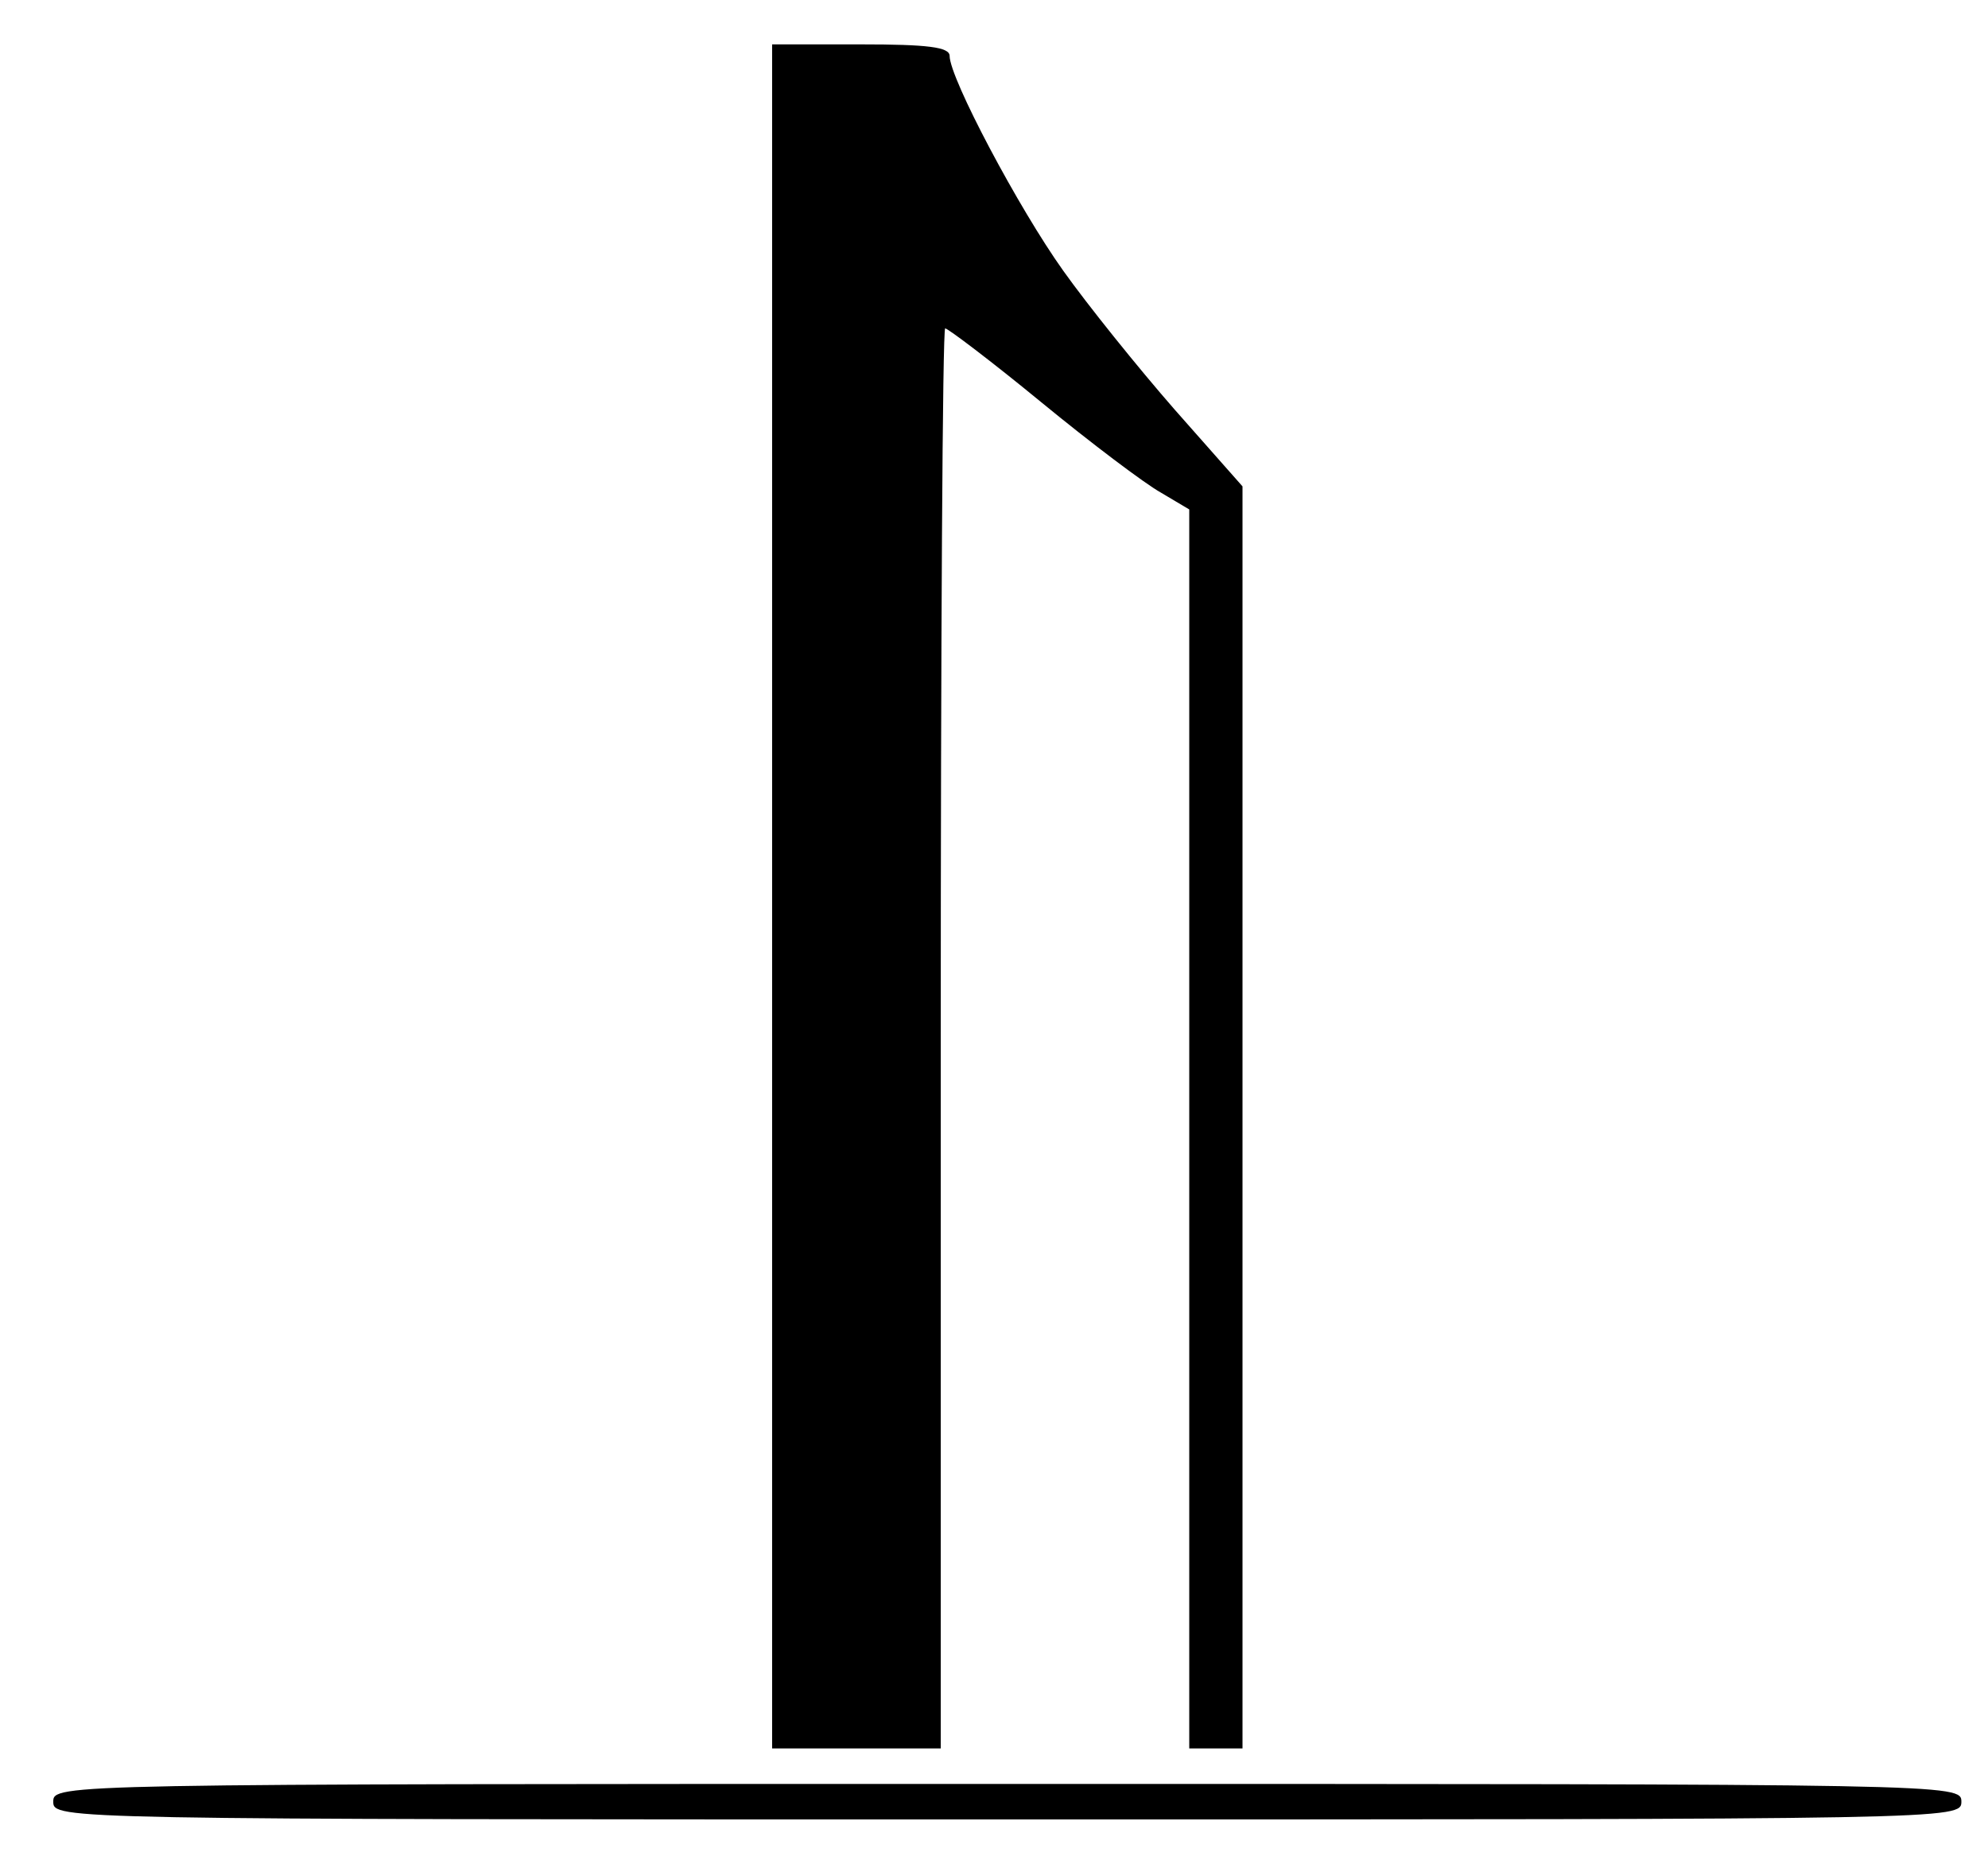
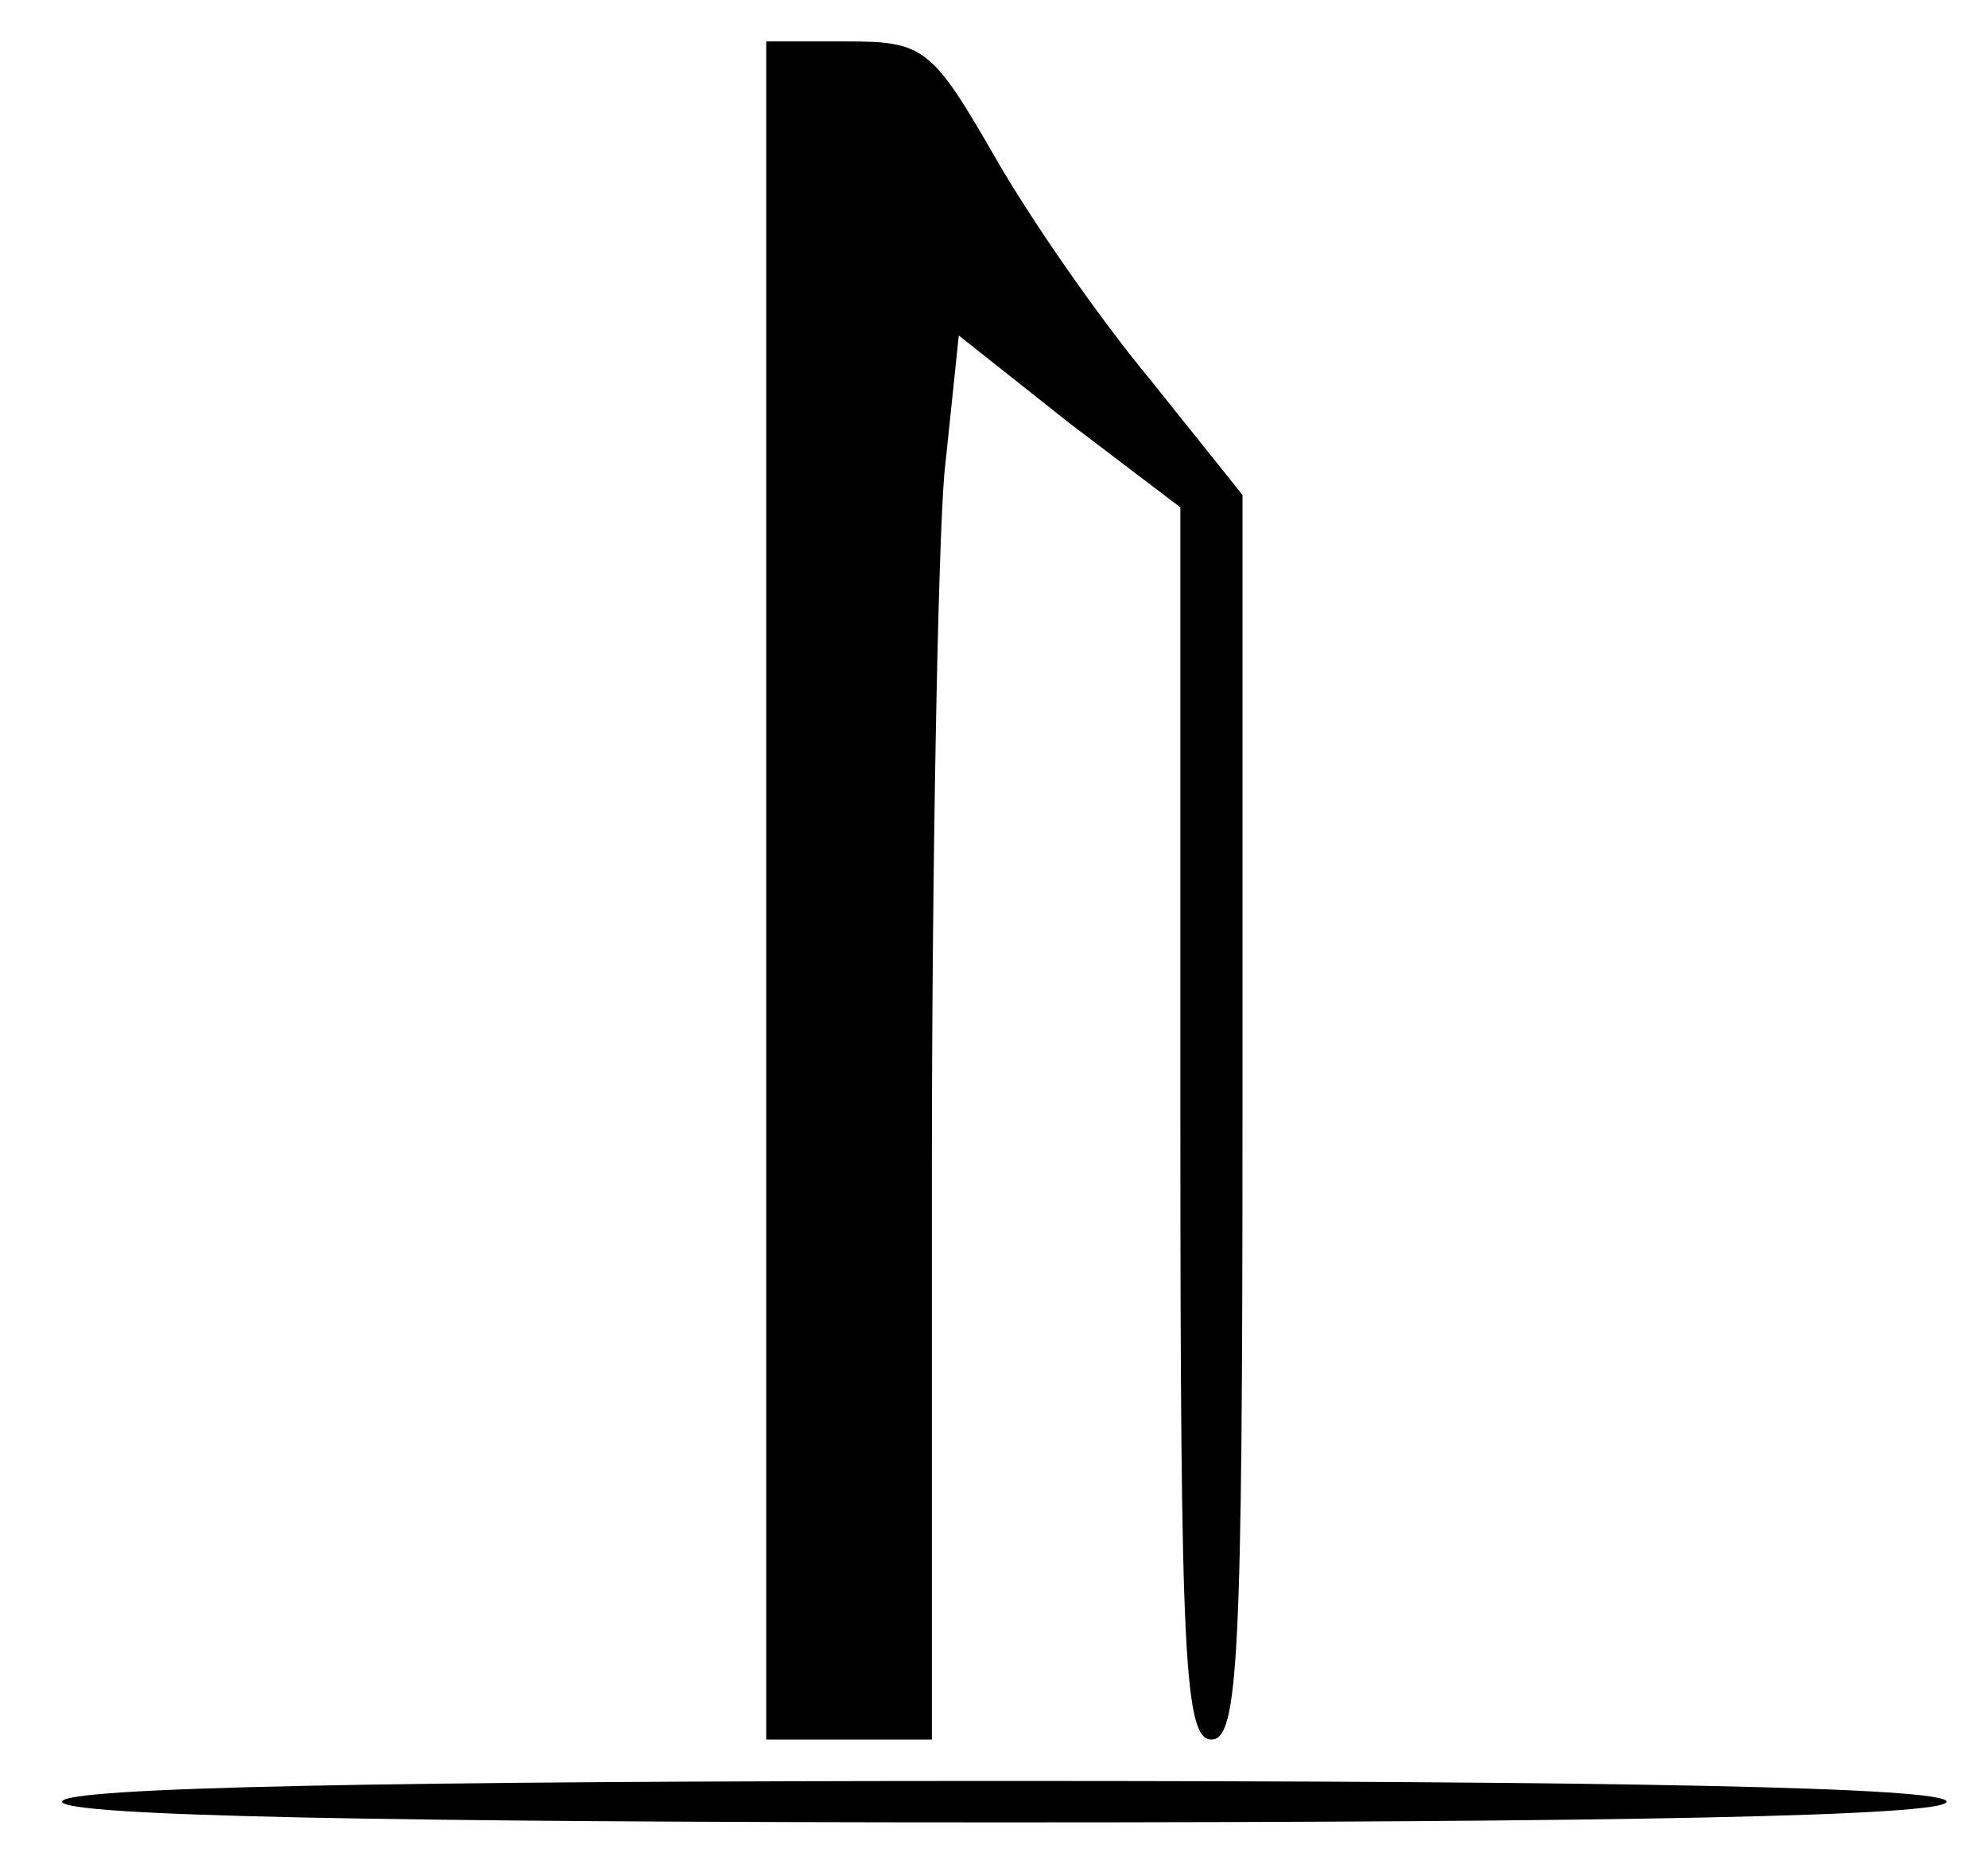
- <svg xmlns="http://www.w3.org/2000/svg" version="1.0" width="224pt" height="210pt" viewBox="0 0 224 210" preserveAspectRatio="xMidYMid meet">
-   <g transform="translate(0,210) scale(0.1,-0.1)" fill="#000000" stroke="none">
-     <path d="M870 1090 l0 -960 95 0 95 0 0 800 c0 440 2 800 5 800 3 0 52 -37 108 -83 56 -46 117 -92 135 -102 l32 -19 0 -698 0 -698 30 0 30 0 0 711 0 711 -76 86 c-42 48 -99 119 -126 157 -50 70 -128 217 -128 242 0 10 -25 13 -100 13 l-100 0 0 -960z" />
-     <path d="M60 70 c0 -20 7 -20 1075 -20 1068 0 1075 0 1075 20 0 20 -7 20 -1075 20 -1068 0 -1075 0 -1075 -20z" />
+ <svg xmlns="http://www.w3.org/2000/svg" version="1.0" width="96pt" height="90pt" viewBox="0 0 96 90" preserveAspectRatio="xMidYMid meet">
+   <g transform="translate(0,90) scale(0.1,-0.1)" fill="#000000" stroke="none">
+     <path d="M370 470 l0 -410 40 0 40 0 0 273 c0 149 3 302 6 338 l7 67 53 -42 54 -41 0 -297 c0 -258 2 -298 15 -298 13 0 15 40 15 301 l0 300 -44 55 c-25 30 -59 79 -76 109 -30 52 -34 55 -71 55 l-39 0 0 -410z" />
+     <path d="M30 30 c0 -7 158 -10 455 -10 297 0 455 3 455 10 0 7 -158 10 -455 10 -297 0 -455 -3 -455 -10z" />
  </g>
</svg>
